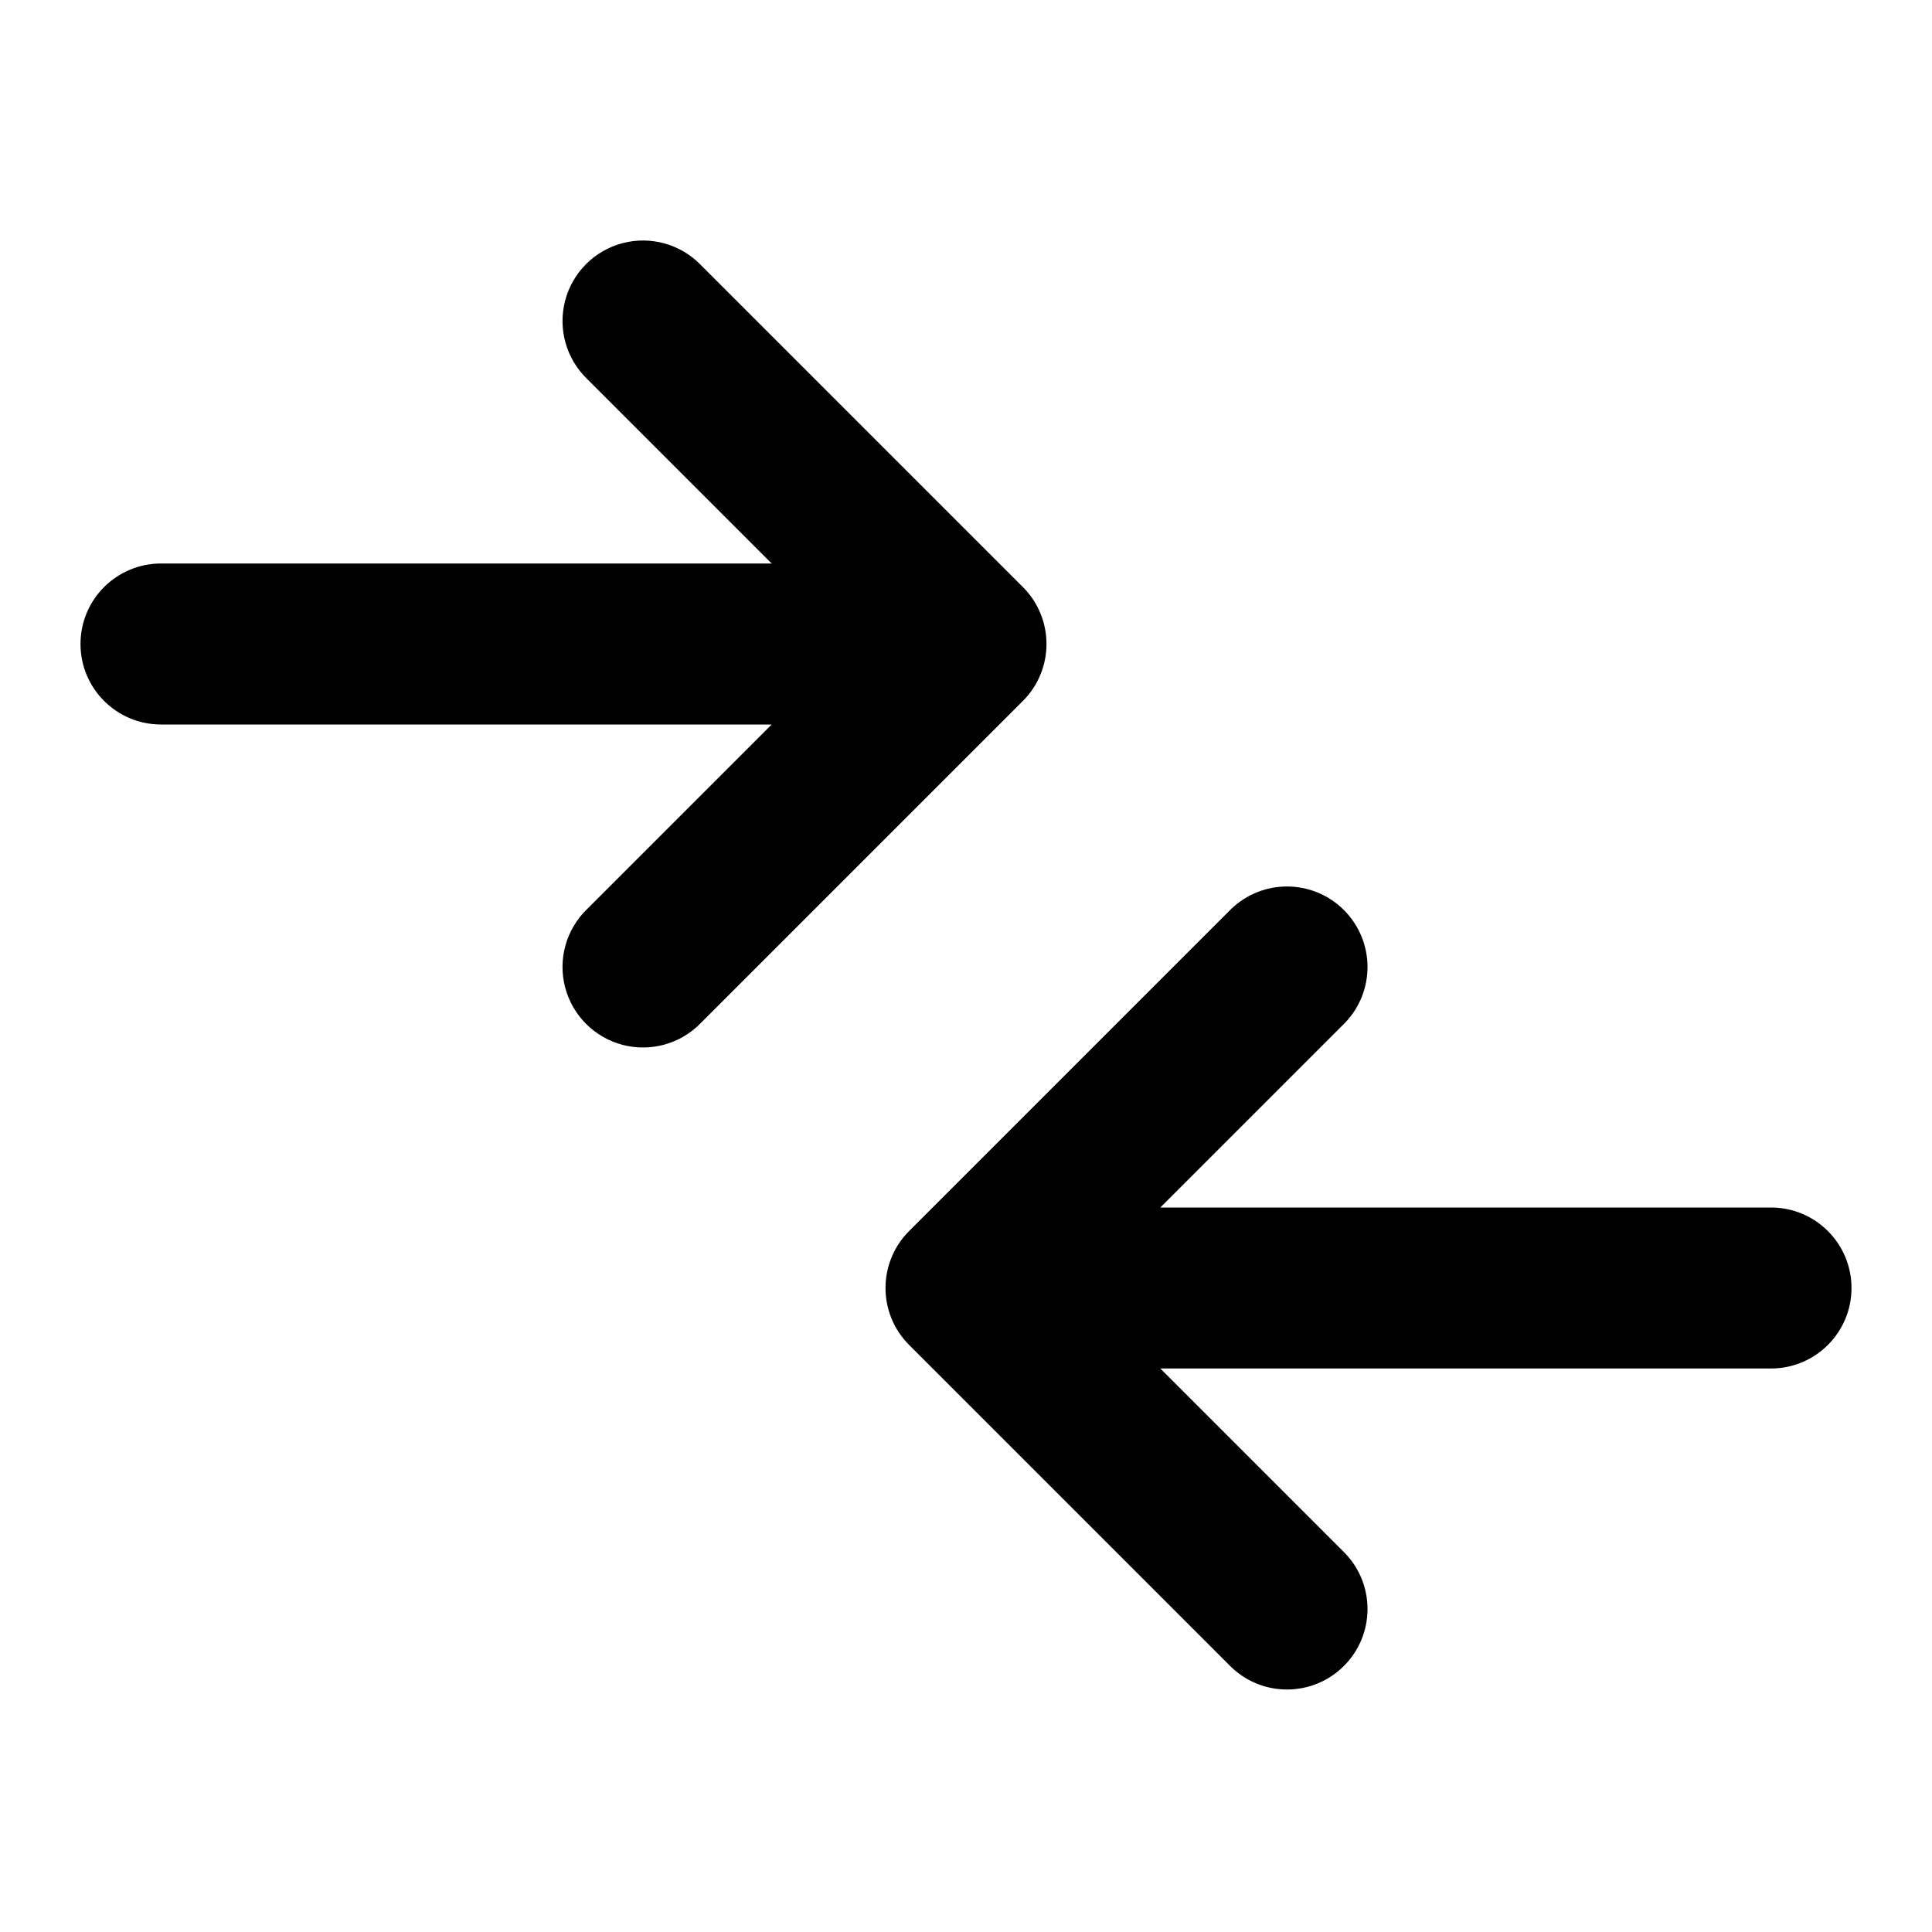
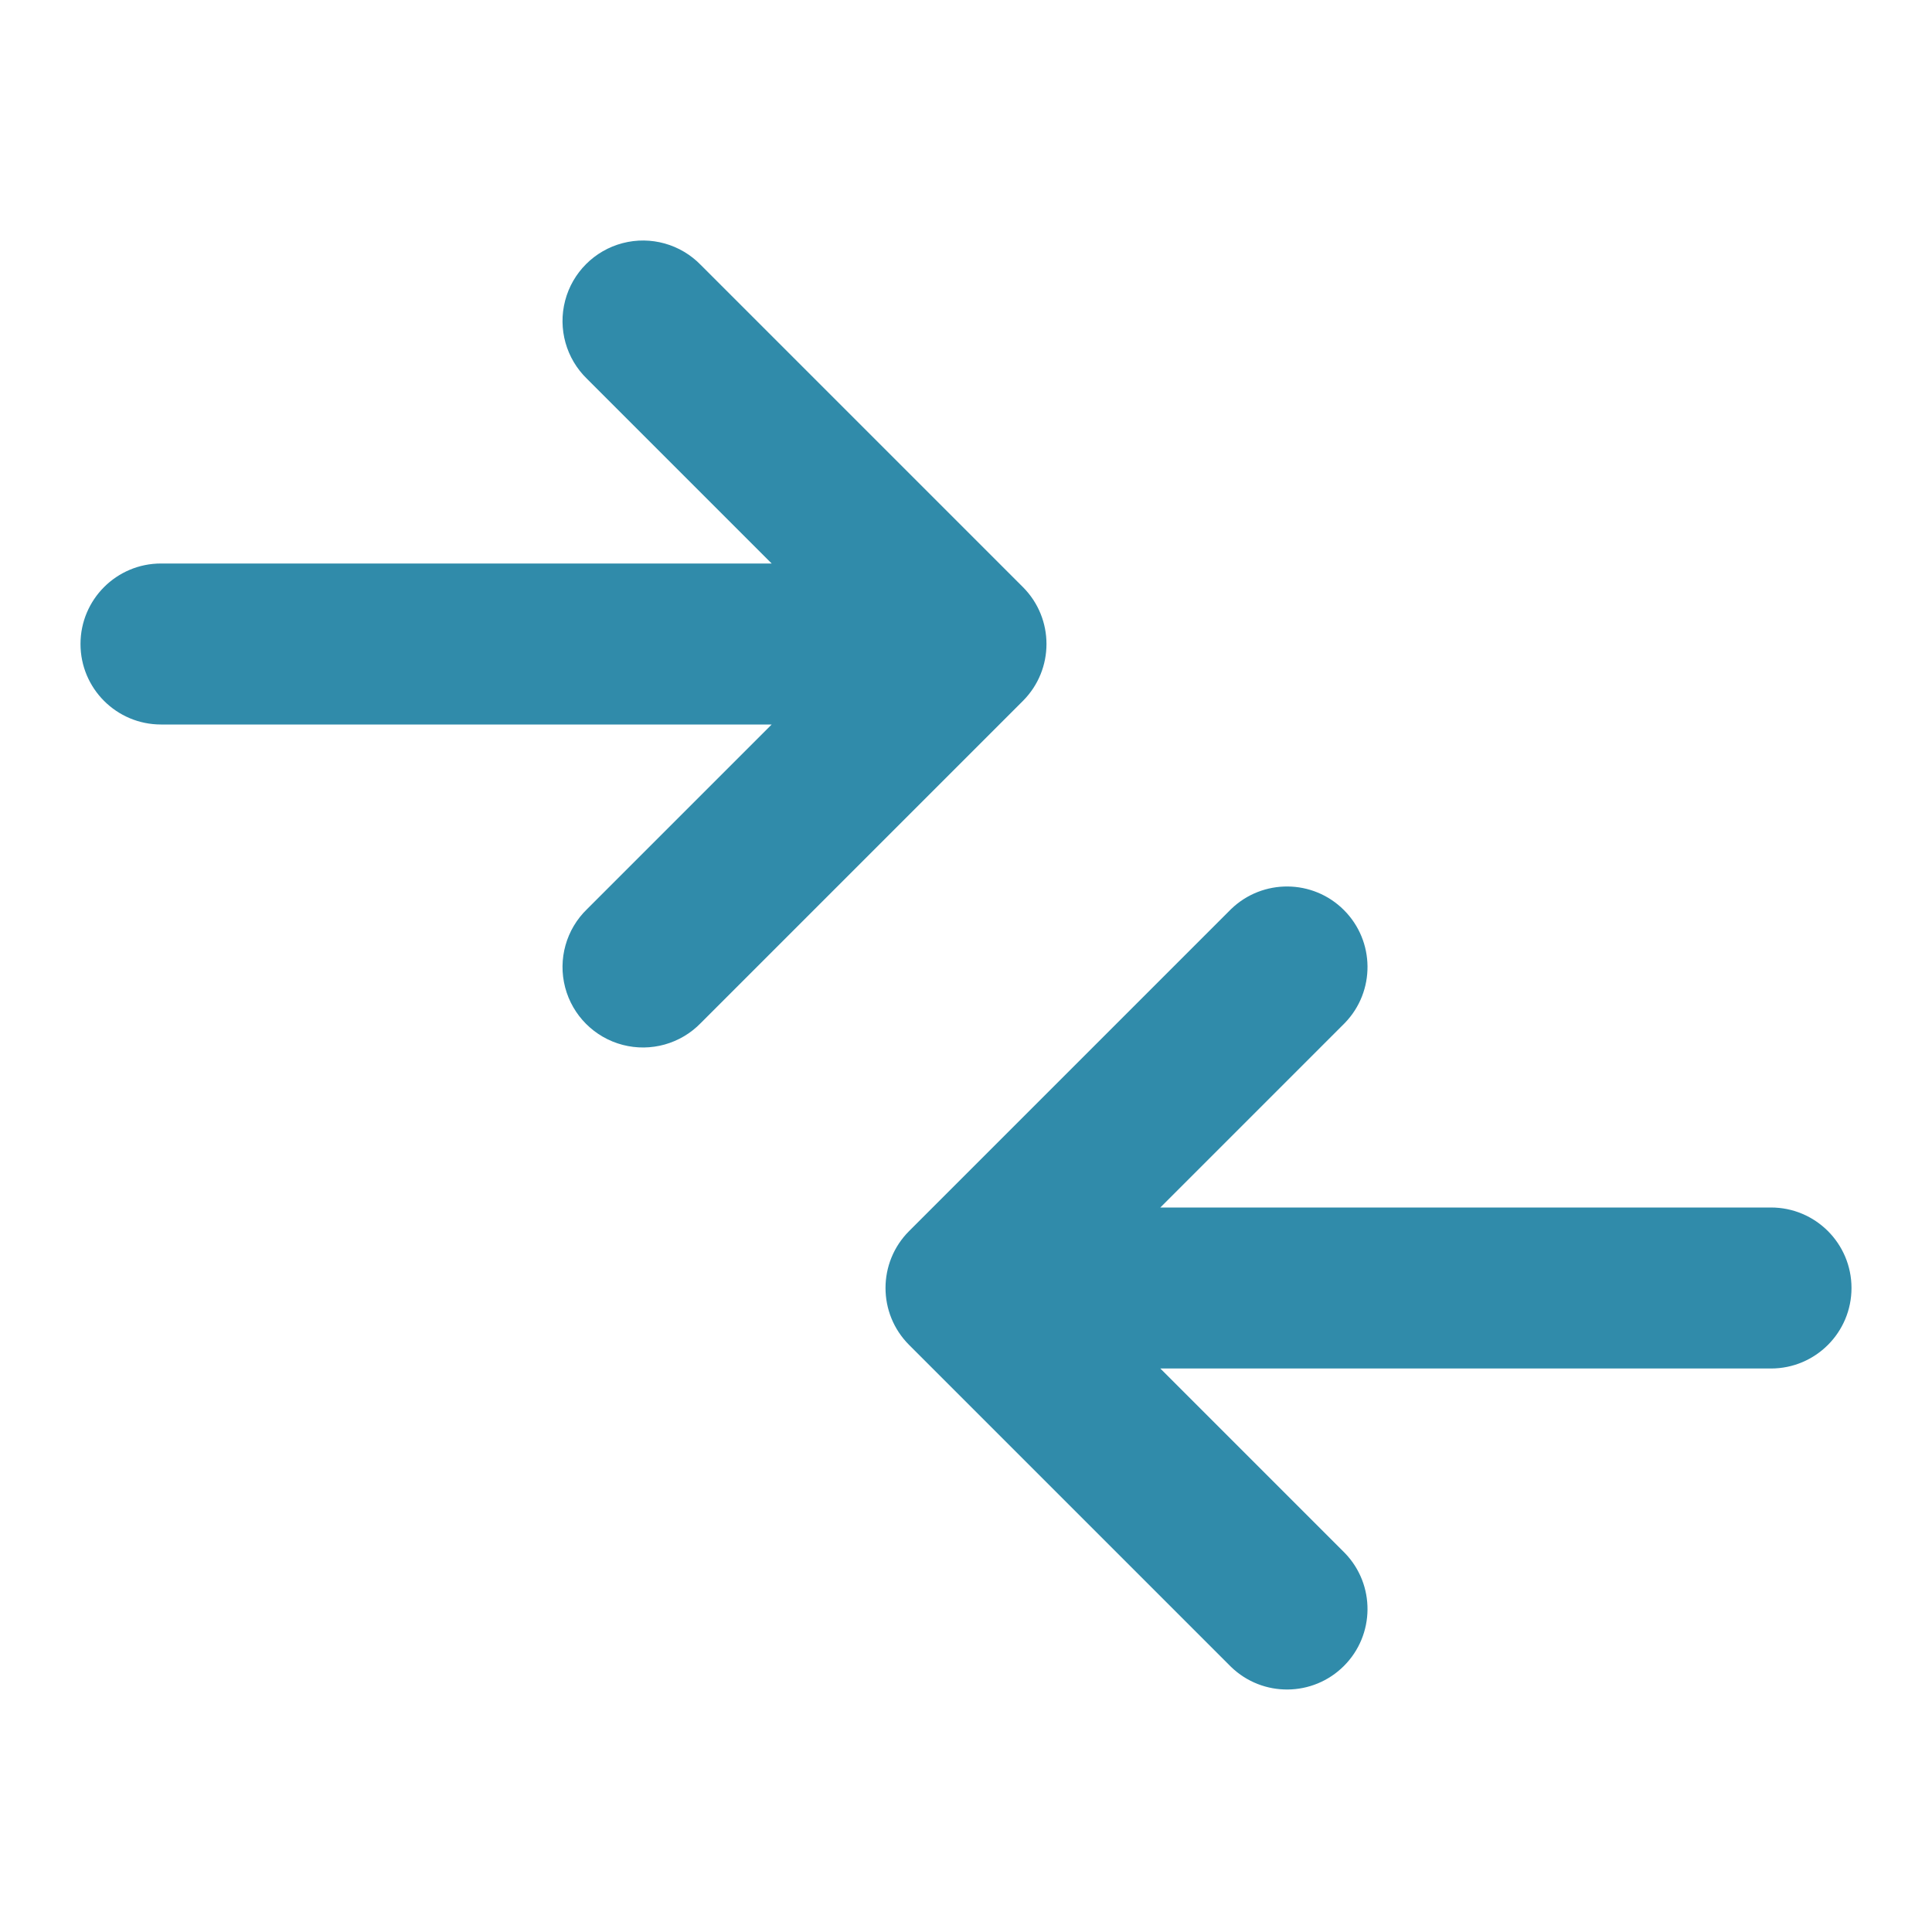
- <svg xmlns="http://www.w3.org/2000/svg" fill="#000000" width="800px" height="800px" viewBox="0 0 24 24">
-   <path d="M1,8A1,1,0,0,1,2,7H9.586L7.293,4.707A1,1,0,1,1,8.707,3.293l4,4a1,1,0,0,1,0,1.414l-4,4a1,1,0,1,1-1.414-1.414L9.586,9H2A1,1,0,0,1,1,8Zm21,7H14.414l2.293-2.293a1,1,0,0,0-1.414-1.414l-4,4a1,1,0,0,0,0,1.414l4,4a1,1,0,0,0,1.414-1.414L14.414,17H22a1,1,0,0,0,0-2Z" />
+ <svg xmlns="http://www.w3.org/2000/svg" width="800" height="800" fill="#308baa" viewBox="0 0 24 24">
+   <path d="M1 8a1 1 0 0 1 1-1h7.586L7.293 4.707a1 1 0 1 1 1.414-1.414l4 4a1 1 0 0 1 0 1.414l-4 4a1 1 0 1 1-1.414-1.414L9.586 9H2a1 1 0 0 1-1-1Zm21 7h-7.586l2.293-2.293a1 1 0 0 0-1.414-1.414l-4 4a1 1 0 0 0 0 1.414l4 4a1 1 0 0 0 1.414-1.414L14.414 17H22a1 1 0 0 0 0-2Z" />
</svg>
